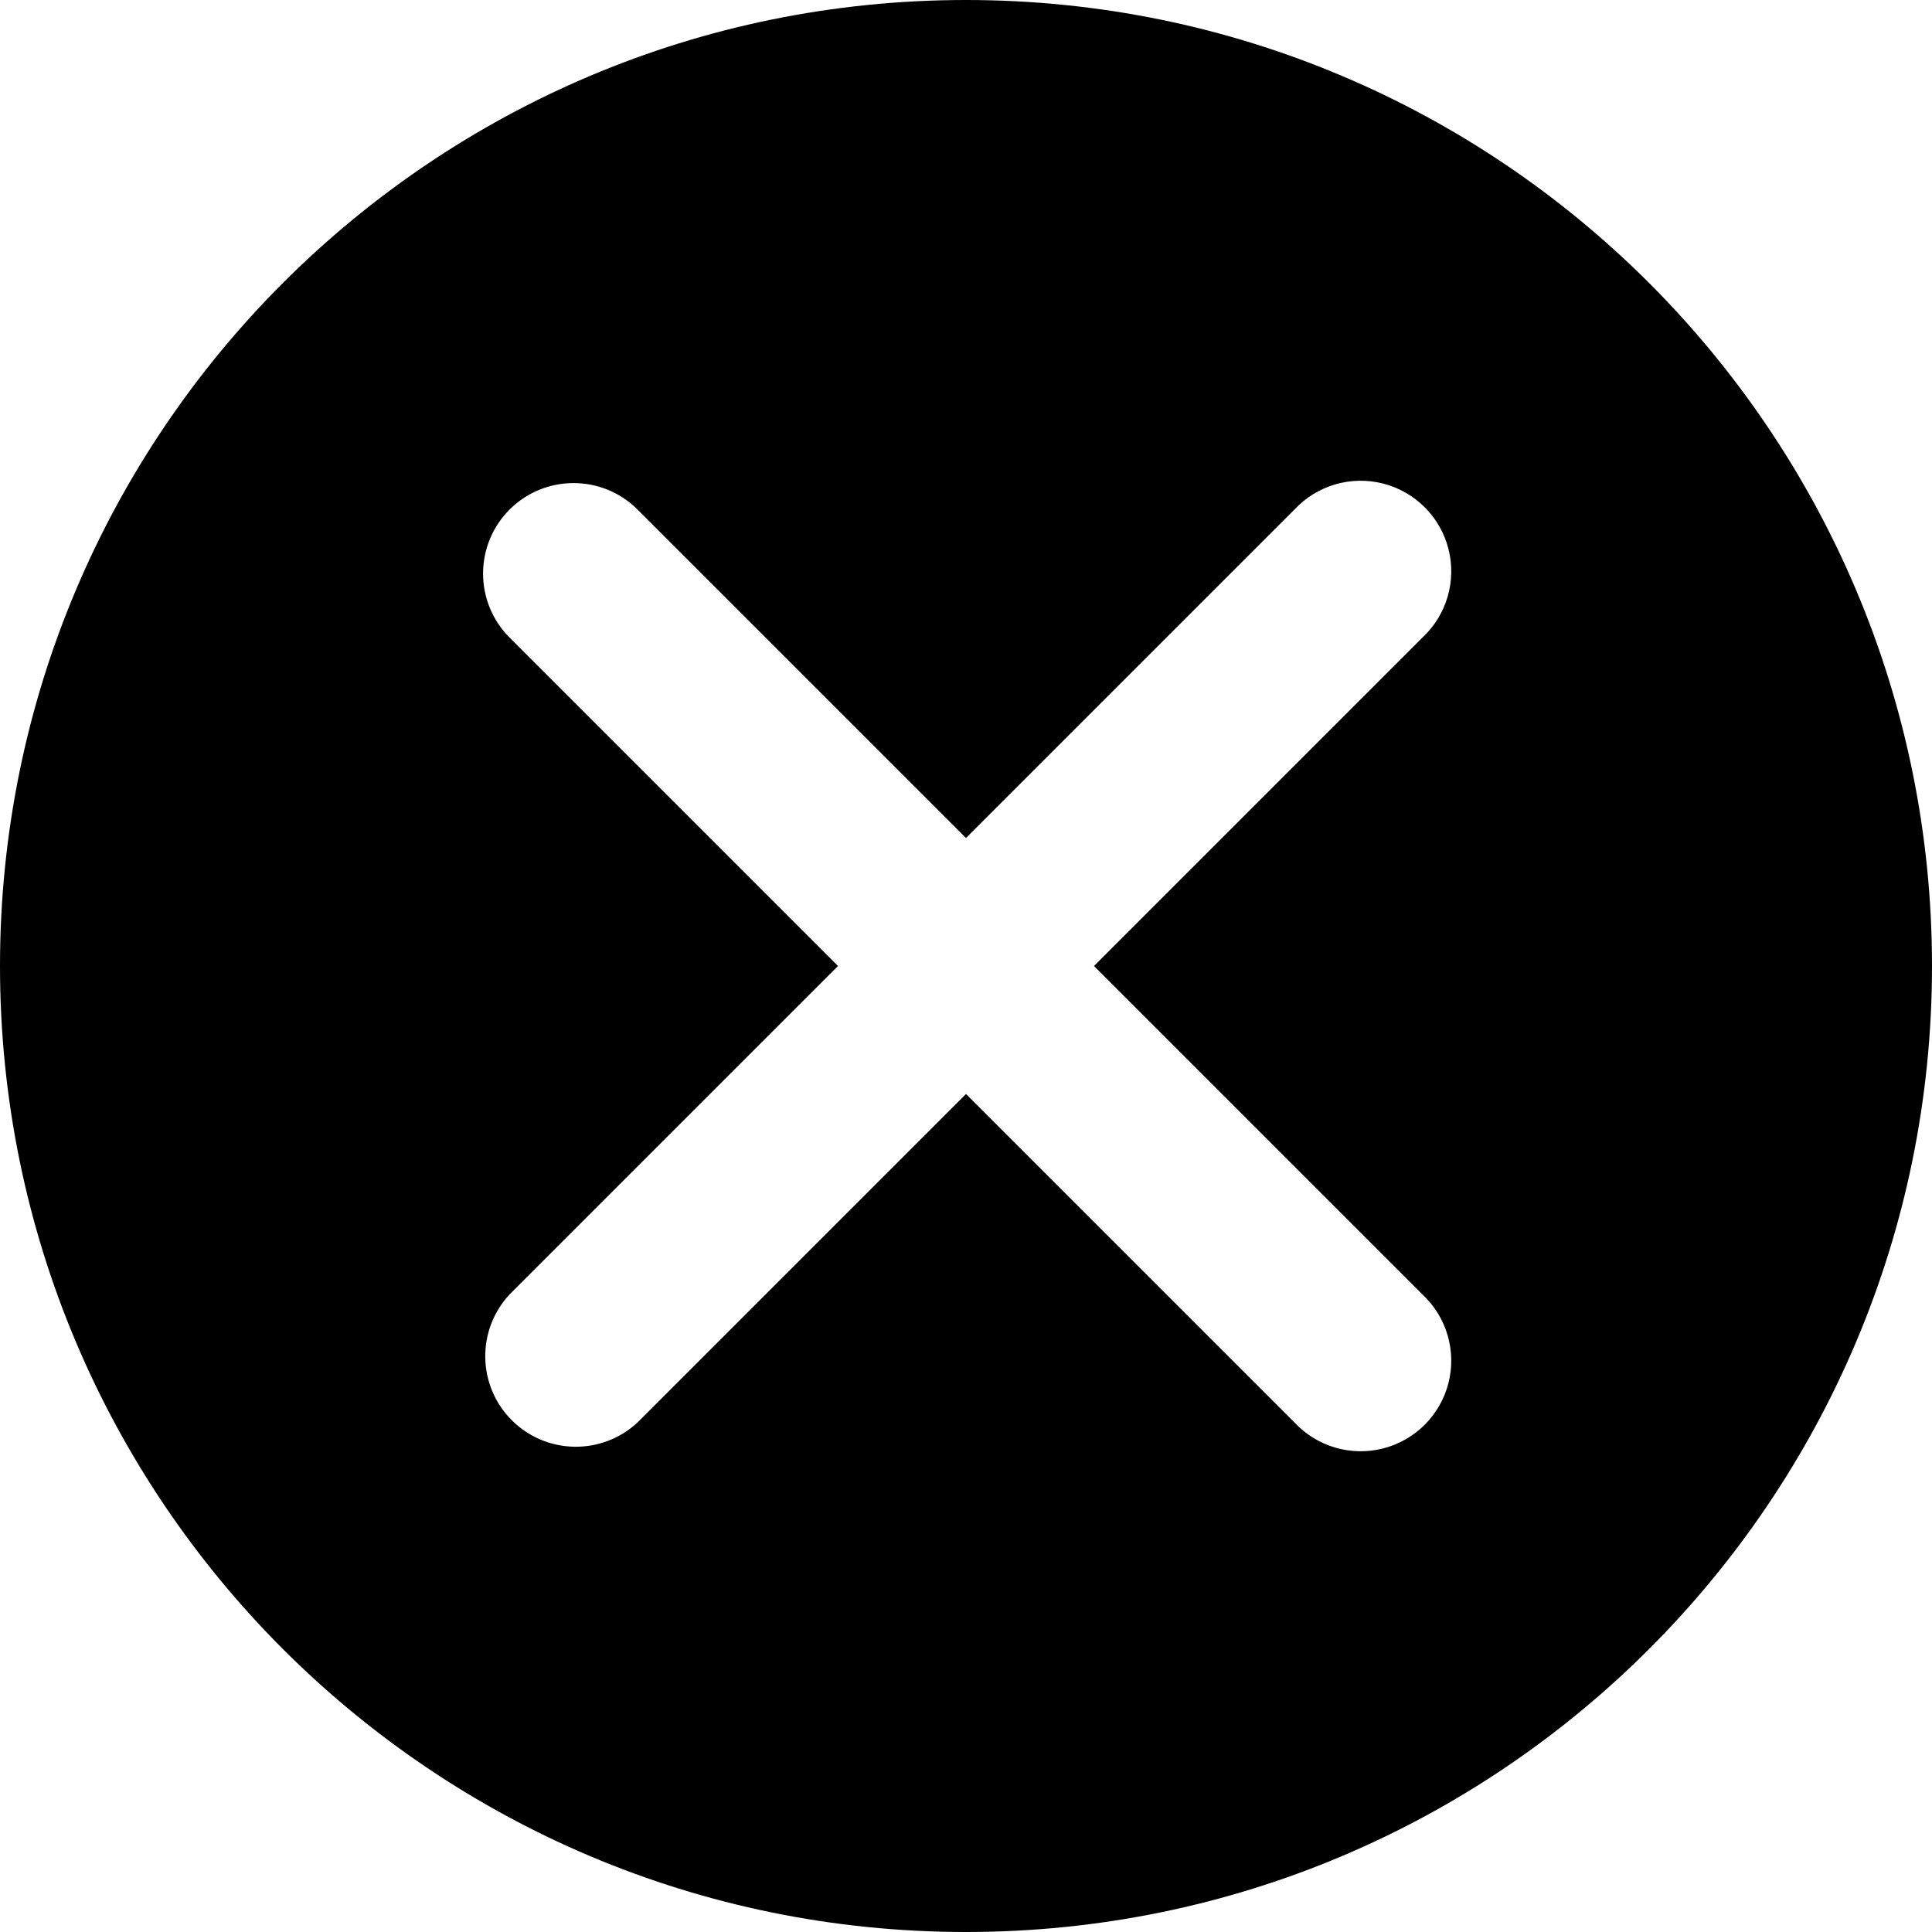
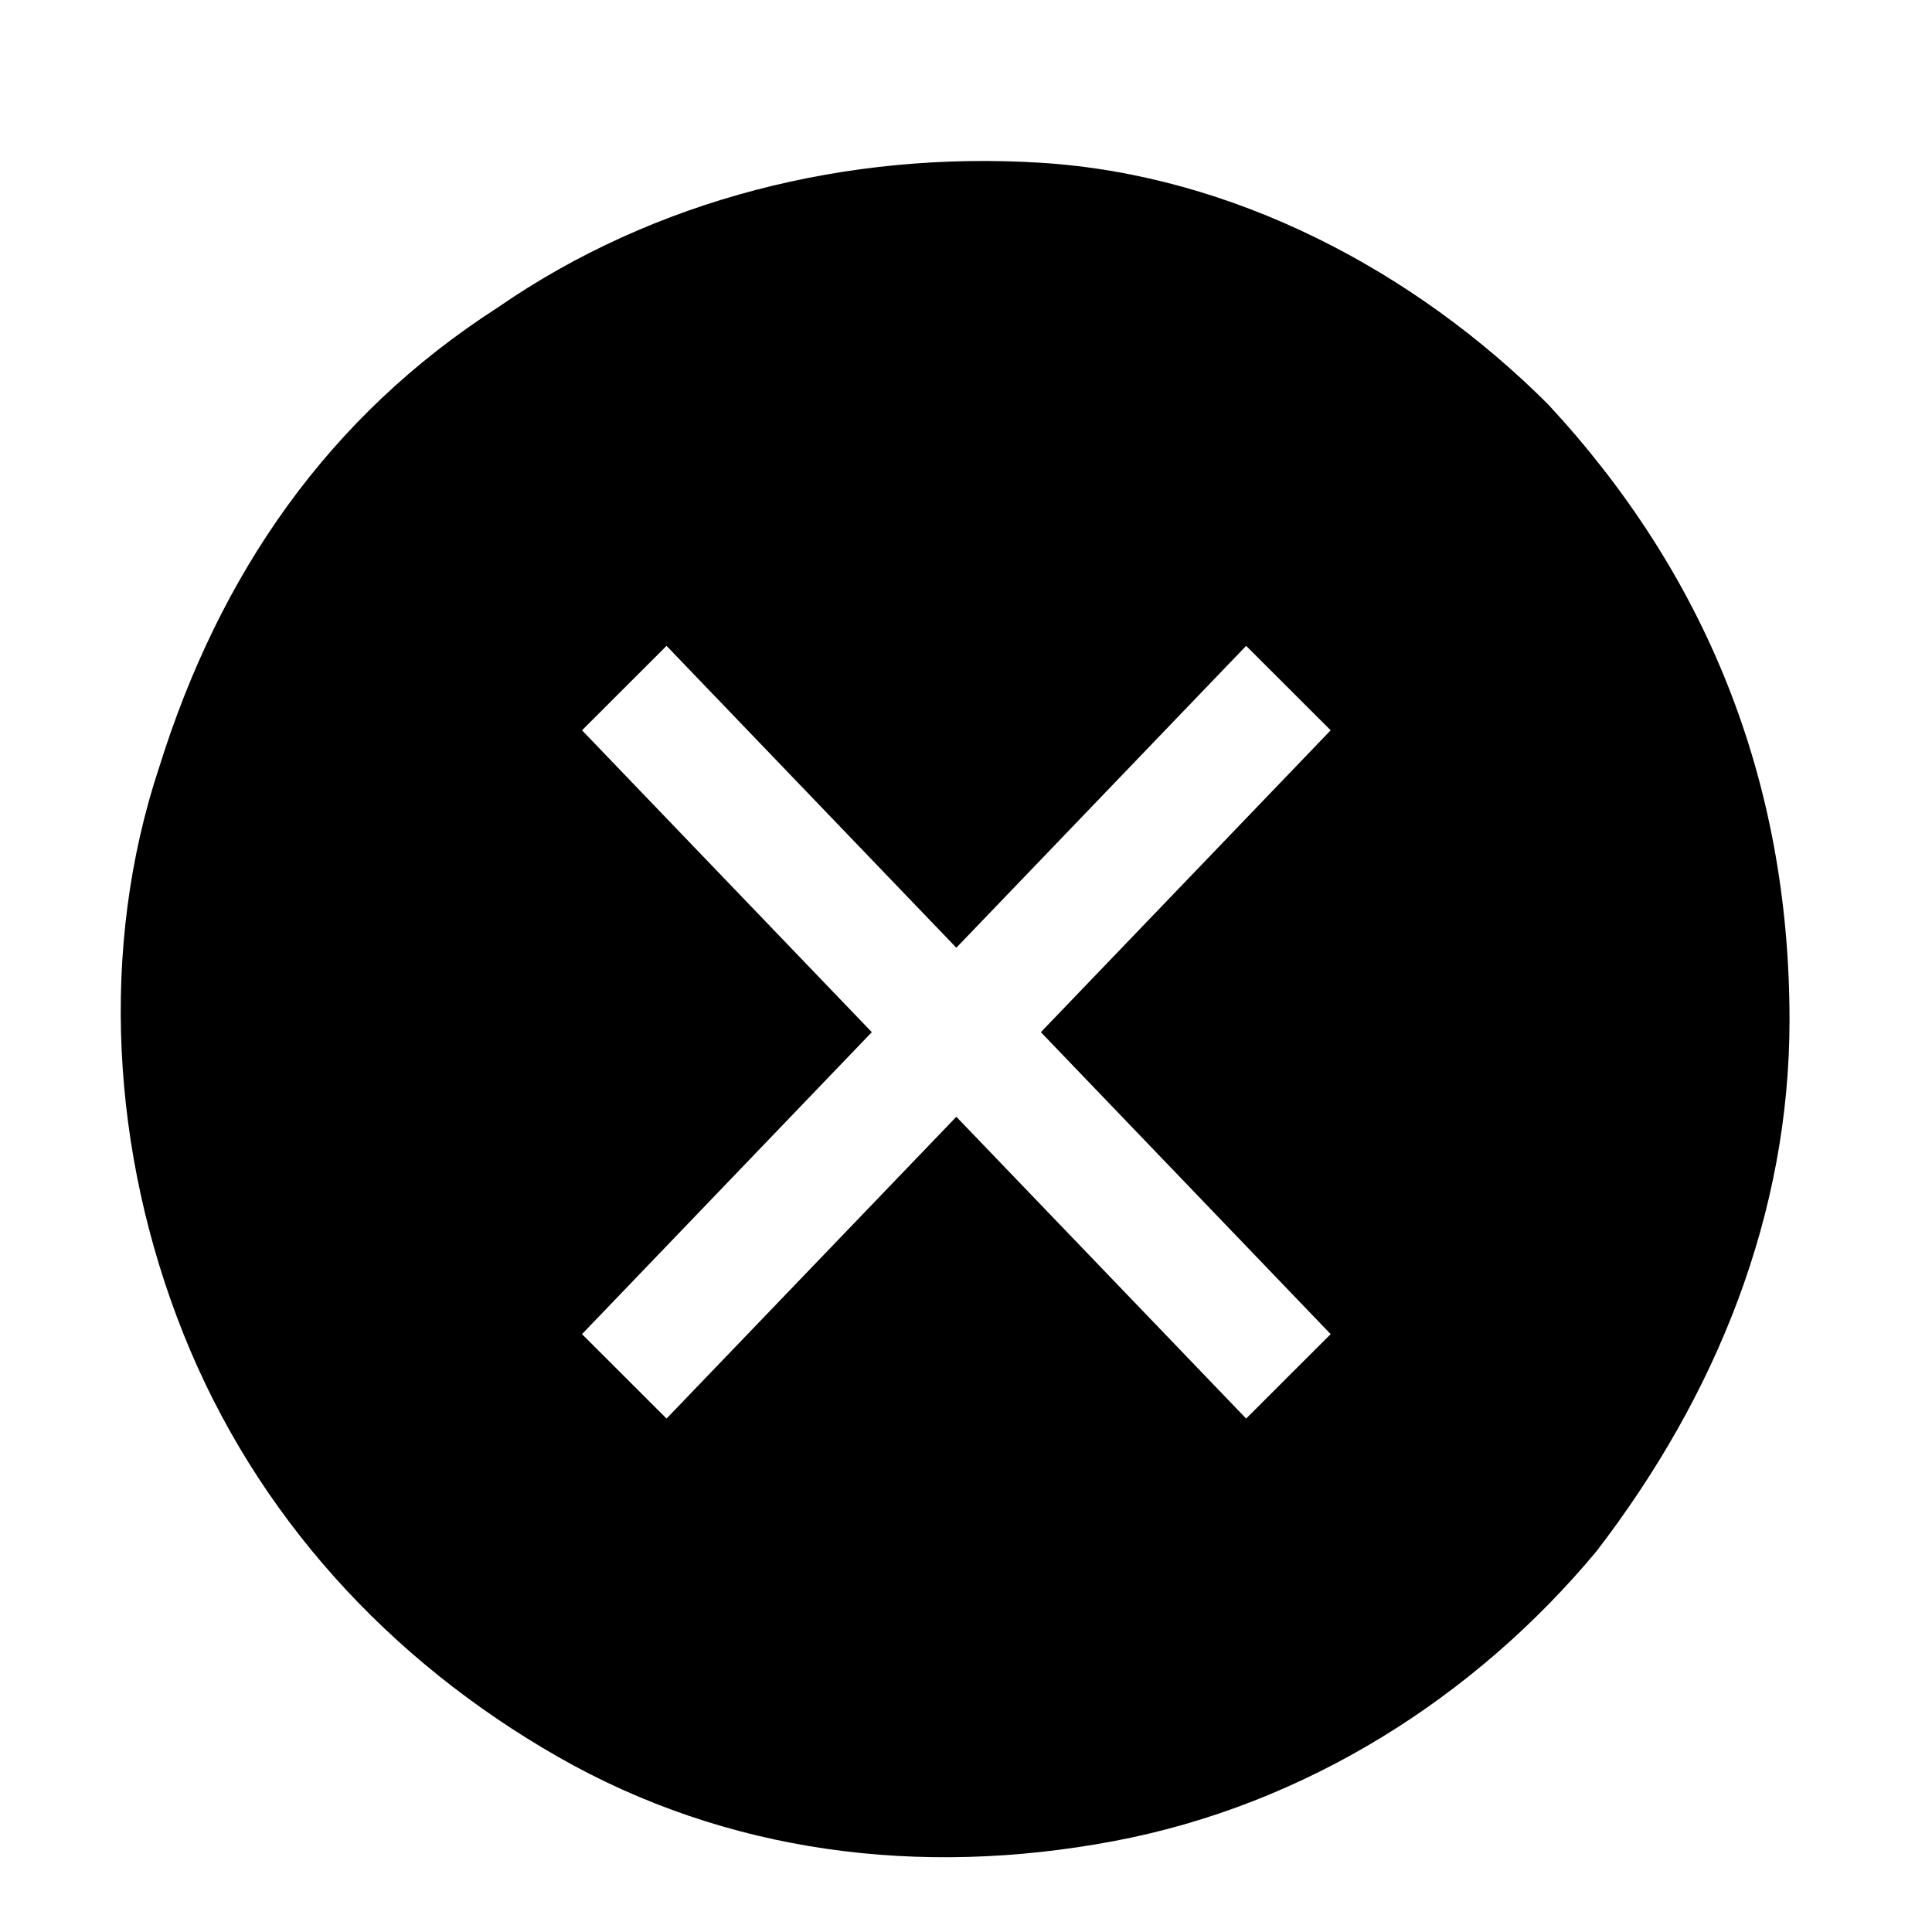
- <svg xmlns="http://www.w3.org/2000/svg" width="32" height="32" viewBox="0 0 16 16">
-   <path fill="currentColor" fill-rule="evenodd" d="M8 16A8 8 0 1 0 8 0a8 8 0 0 0 0 16ZM4.22 4.22a.75.75 0 0 1 1.06 0L8 6.94l2.72-2.72a.75.75 0 1 1 1.06 1.06L9.06 8l2.72 2.72a.75.75 0 1 1-1.06 1.06L8 9.06l-2.72 2.72a.75.75 0 0 1-1.06-1.06L6.94 8L4.22 5.28a.75.75 0 0 1 0-1.06Z" clip-rule="evenodd" />
+ <svg xmlns="http://www.w3.org/2000/svg" width="24" height="24" viewBox="0 0 24 24">
+   <path fill-rule="evenodd" clip-rule="evenodd" d="M12.93 2.022C15.33 2.172 17.58 3.373 19.23 5.022C21.18 7.122 22.23 9.672 22.23 12.672C22.23 15.072 21.33 17.323 19.83 19.273C18.33 21.073 16.23 22.422 13.83 22.872C11.43 23.323 9.03 23.023 6.93 21.823C4.83 20.622 3.18 18.823 2.28 16.573C1.38 14.322 1.23 11.773 1.98 9.523C2.73 7.122 4.08 5.173 6.18 3.822C8.13 2.473 10.53 1.873 12.93 2.022ZM11.88 11.773L15.48 8.023L16.53 9.072L12.93 12.822L16.53 16.573L15.48 17.622L11.88 13.873L8.28 17.622L7.23 16.573L10.83 12.822L7.23 9.072L8.28 8.023L11.88 11.773Z" fill="currentColor" />
</svg>
